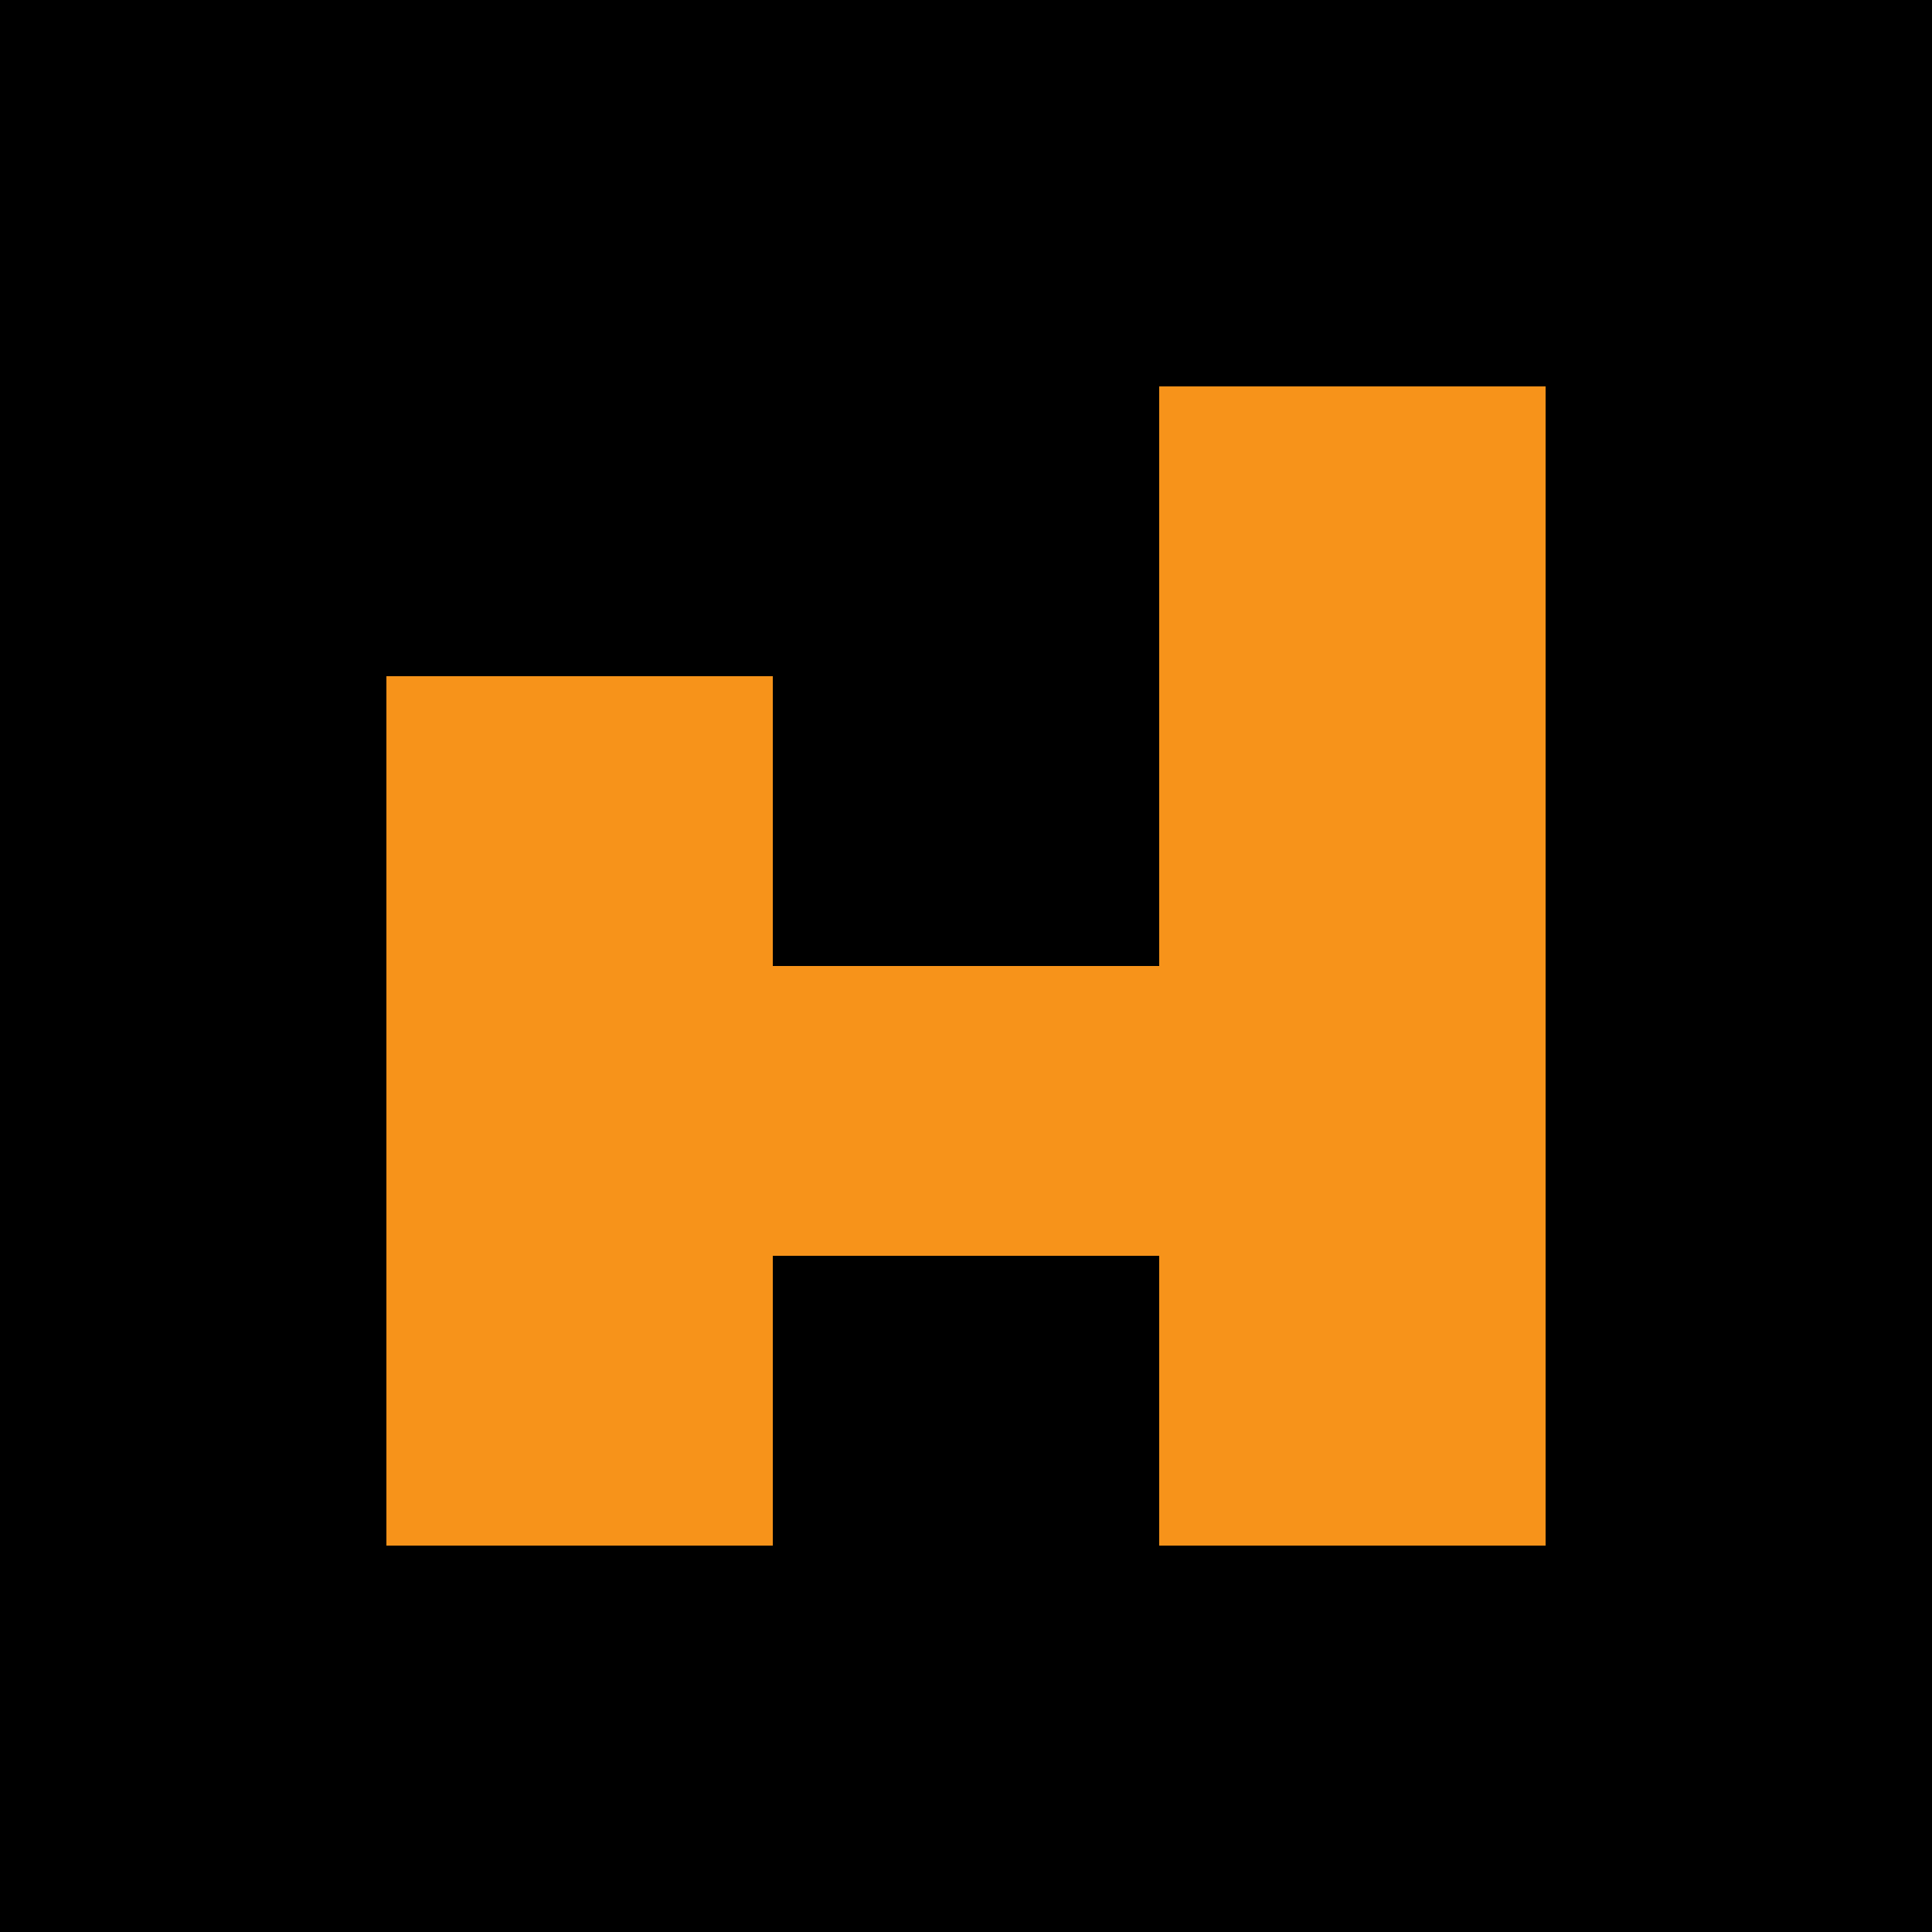
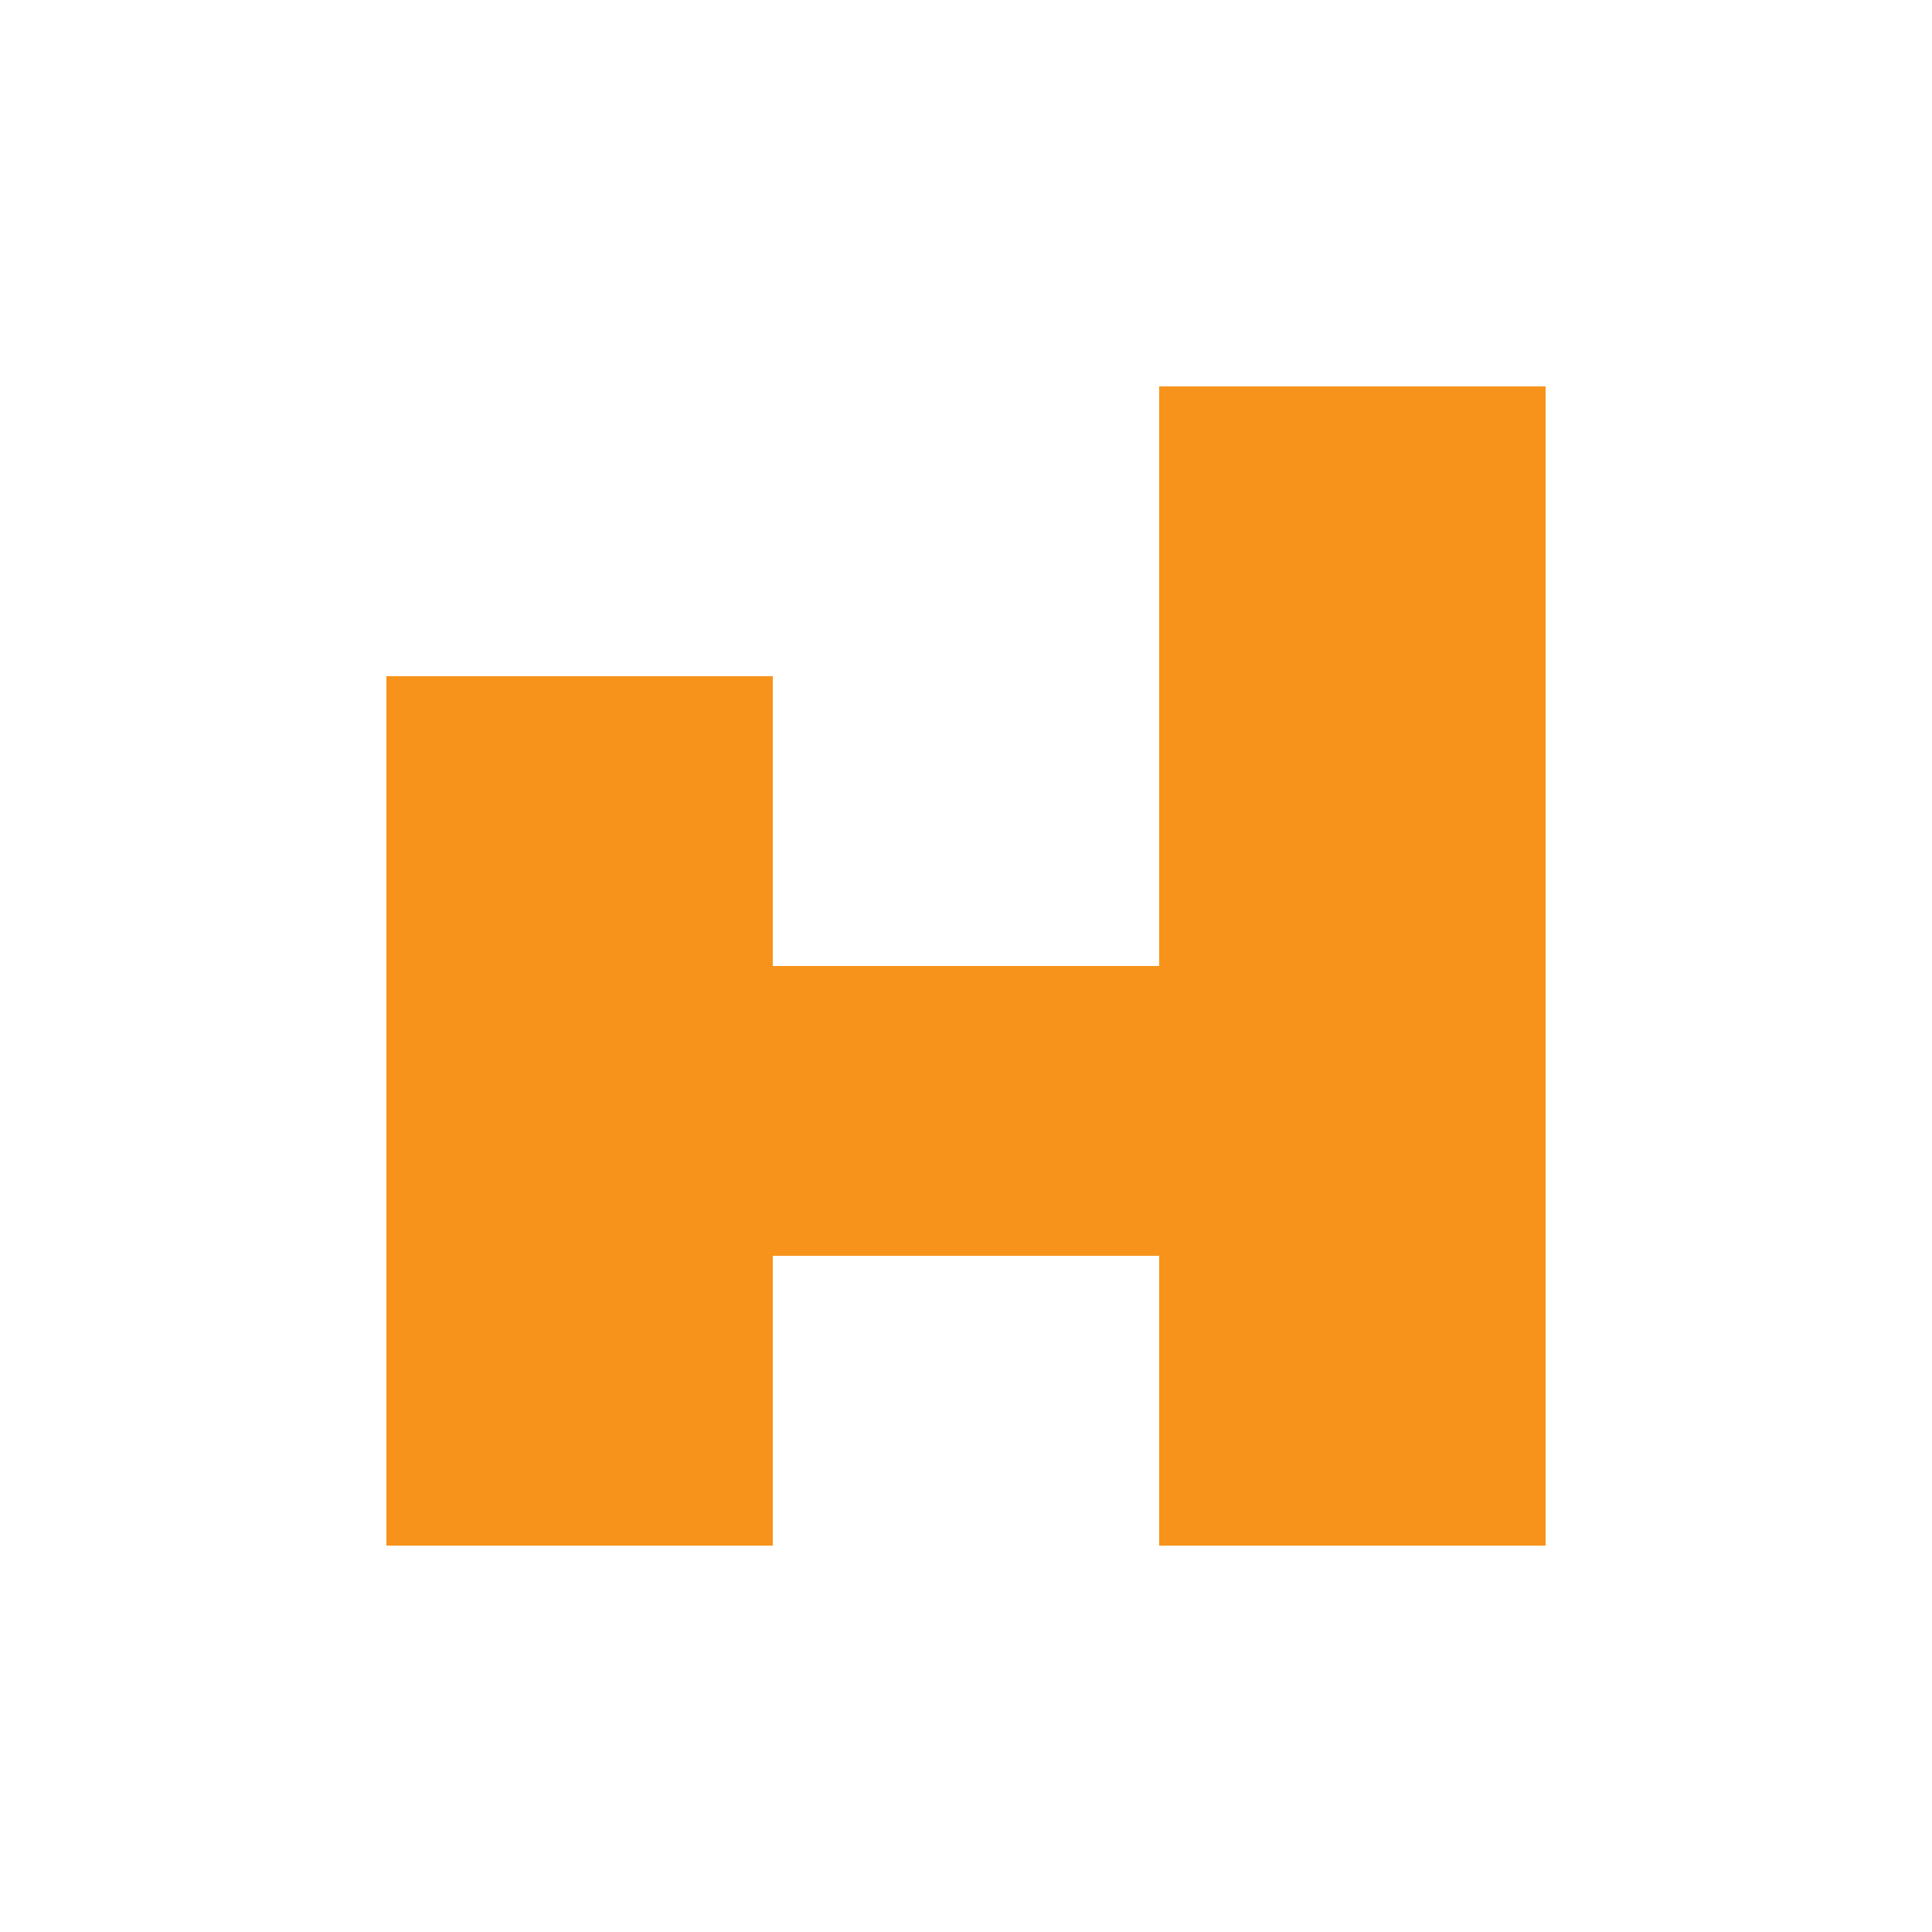
<svg xmlns="http://www.w3.org/2000/svg" viewBox="0 0 100 100" width="1024" height="1024" role="img" aria-label="Letter H">
-   <rect x="0" y="0" width="100" height="100" fill="black" />
  <rect x="20" y="35" width="20" height="45" fill="#F7931A" />
  <rect x="60" y="20" width="20" height="60" fill="#F7931A" />
  <rect x="40" y="50" width="20" height="15" fill="#F7931A" />
</svg>
